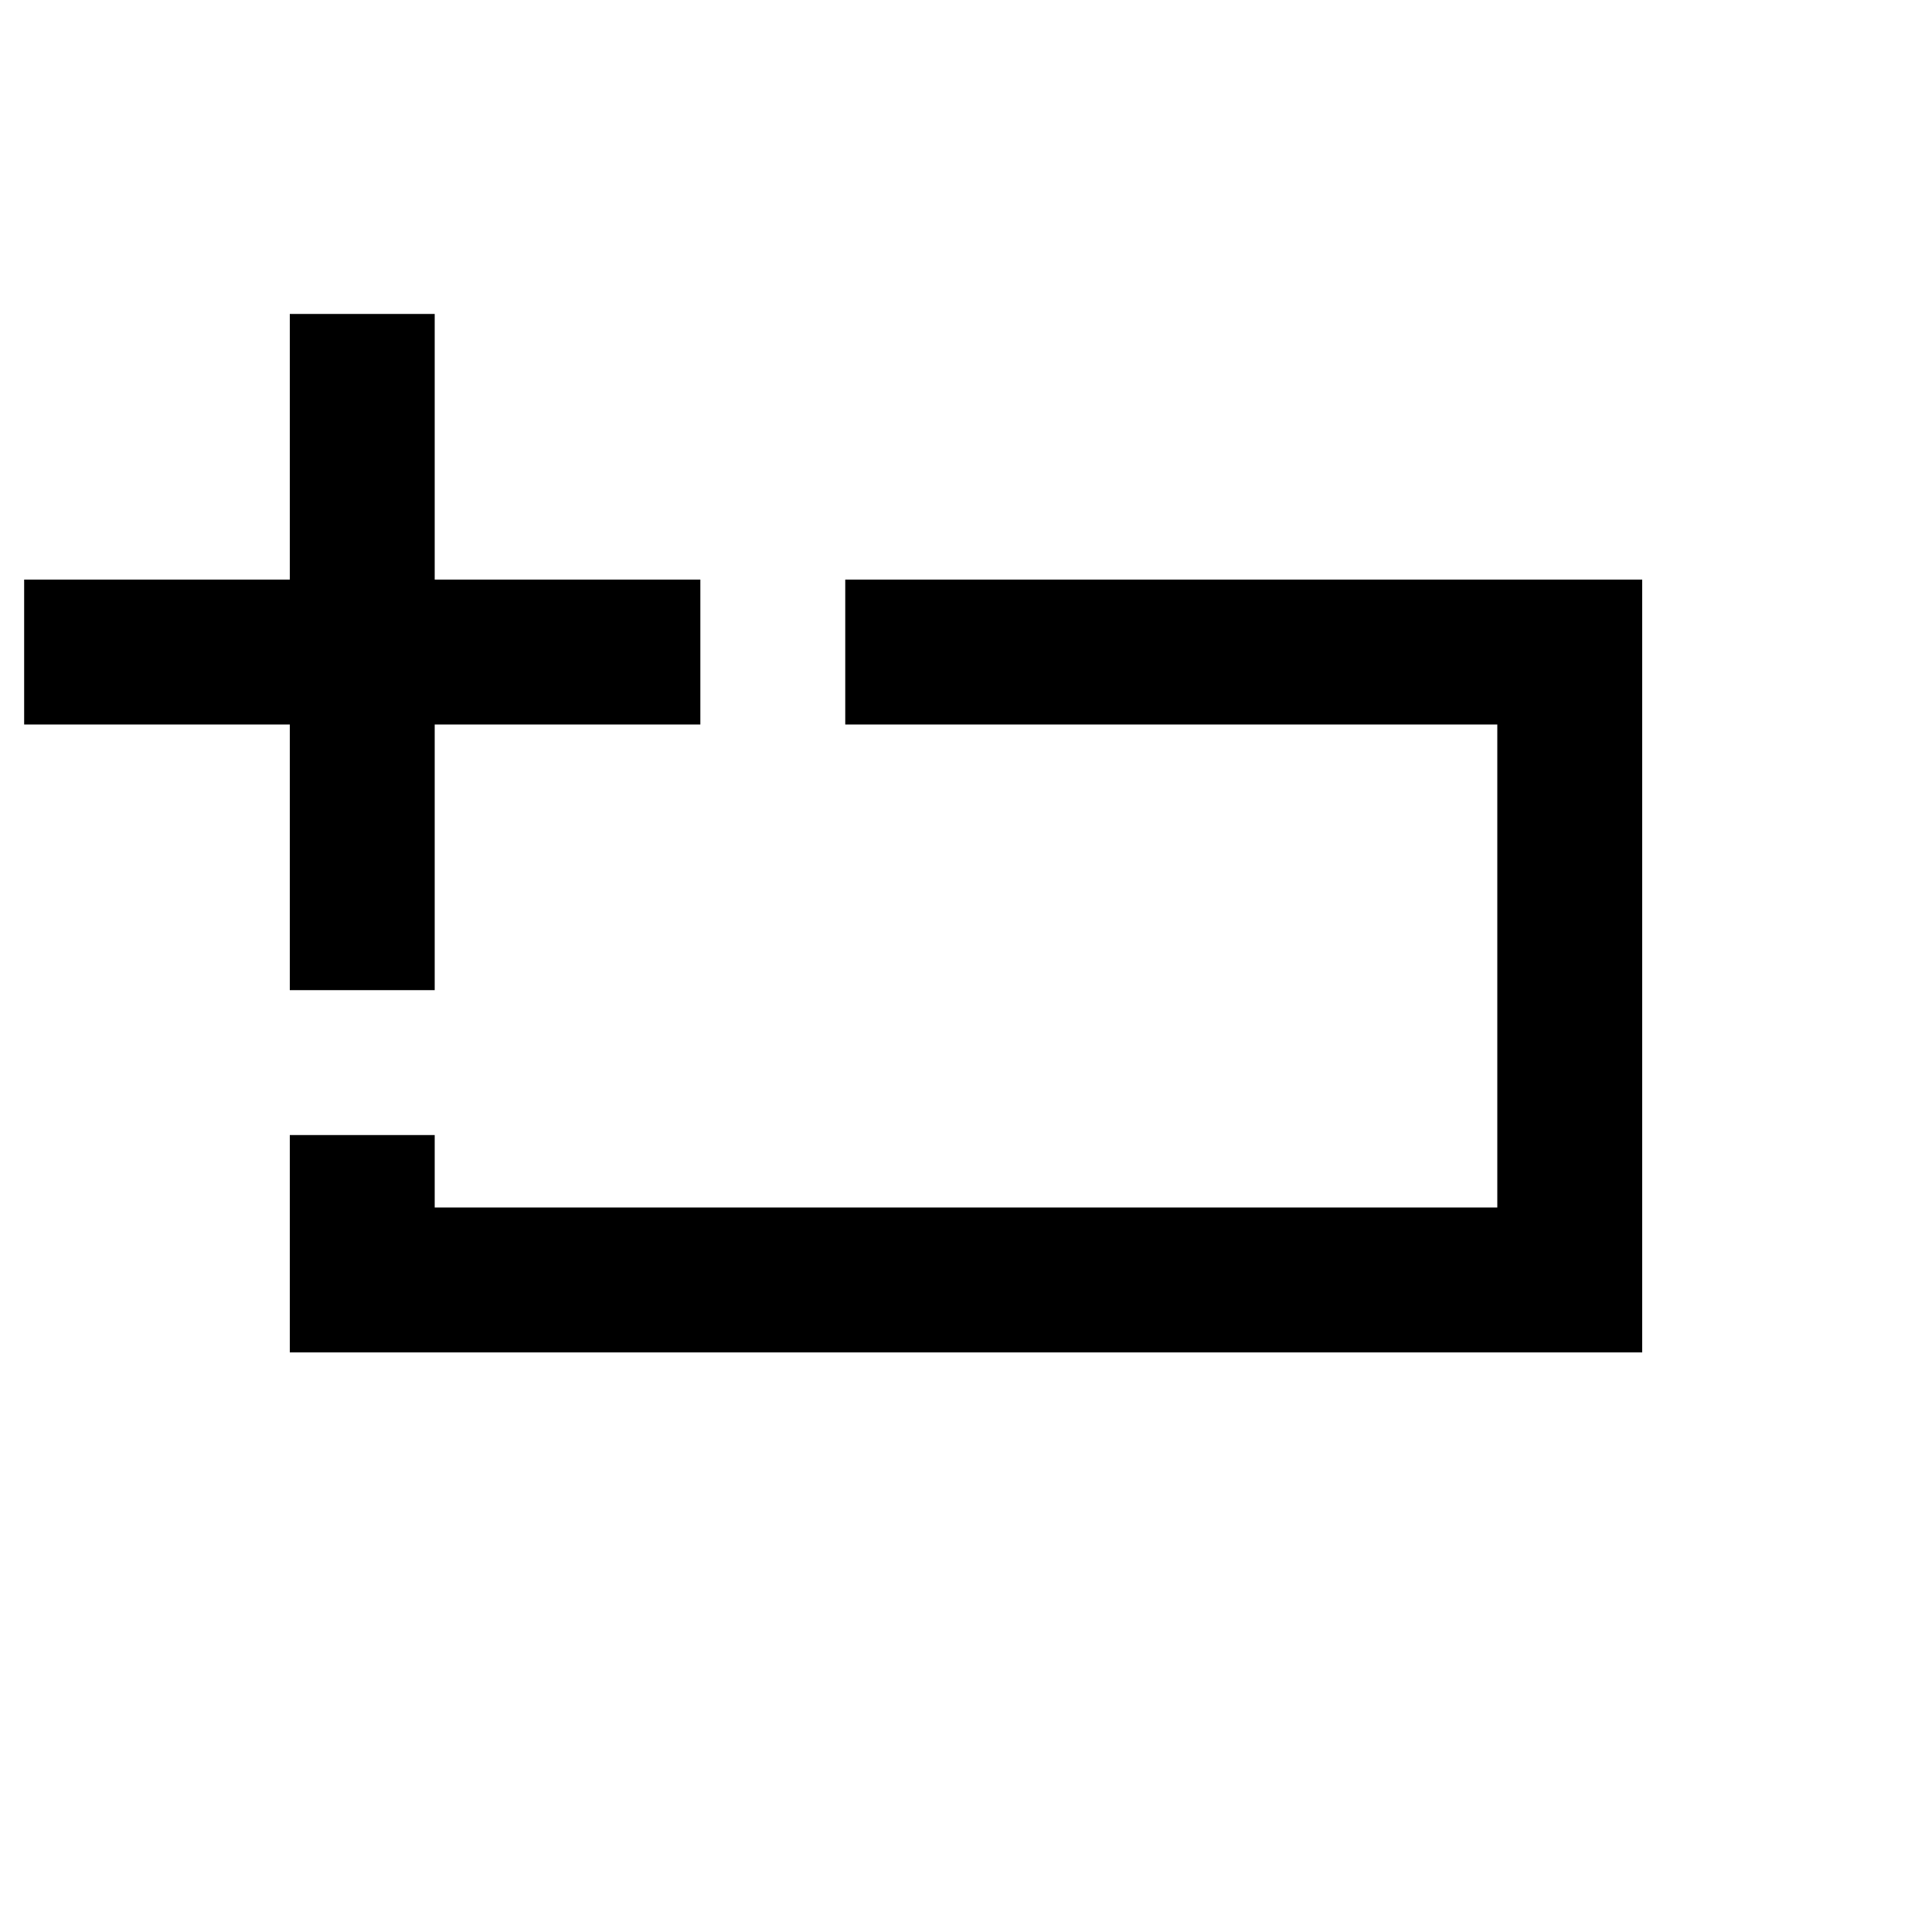
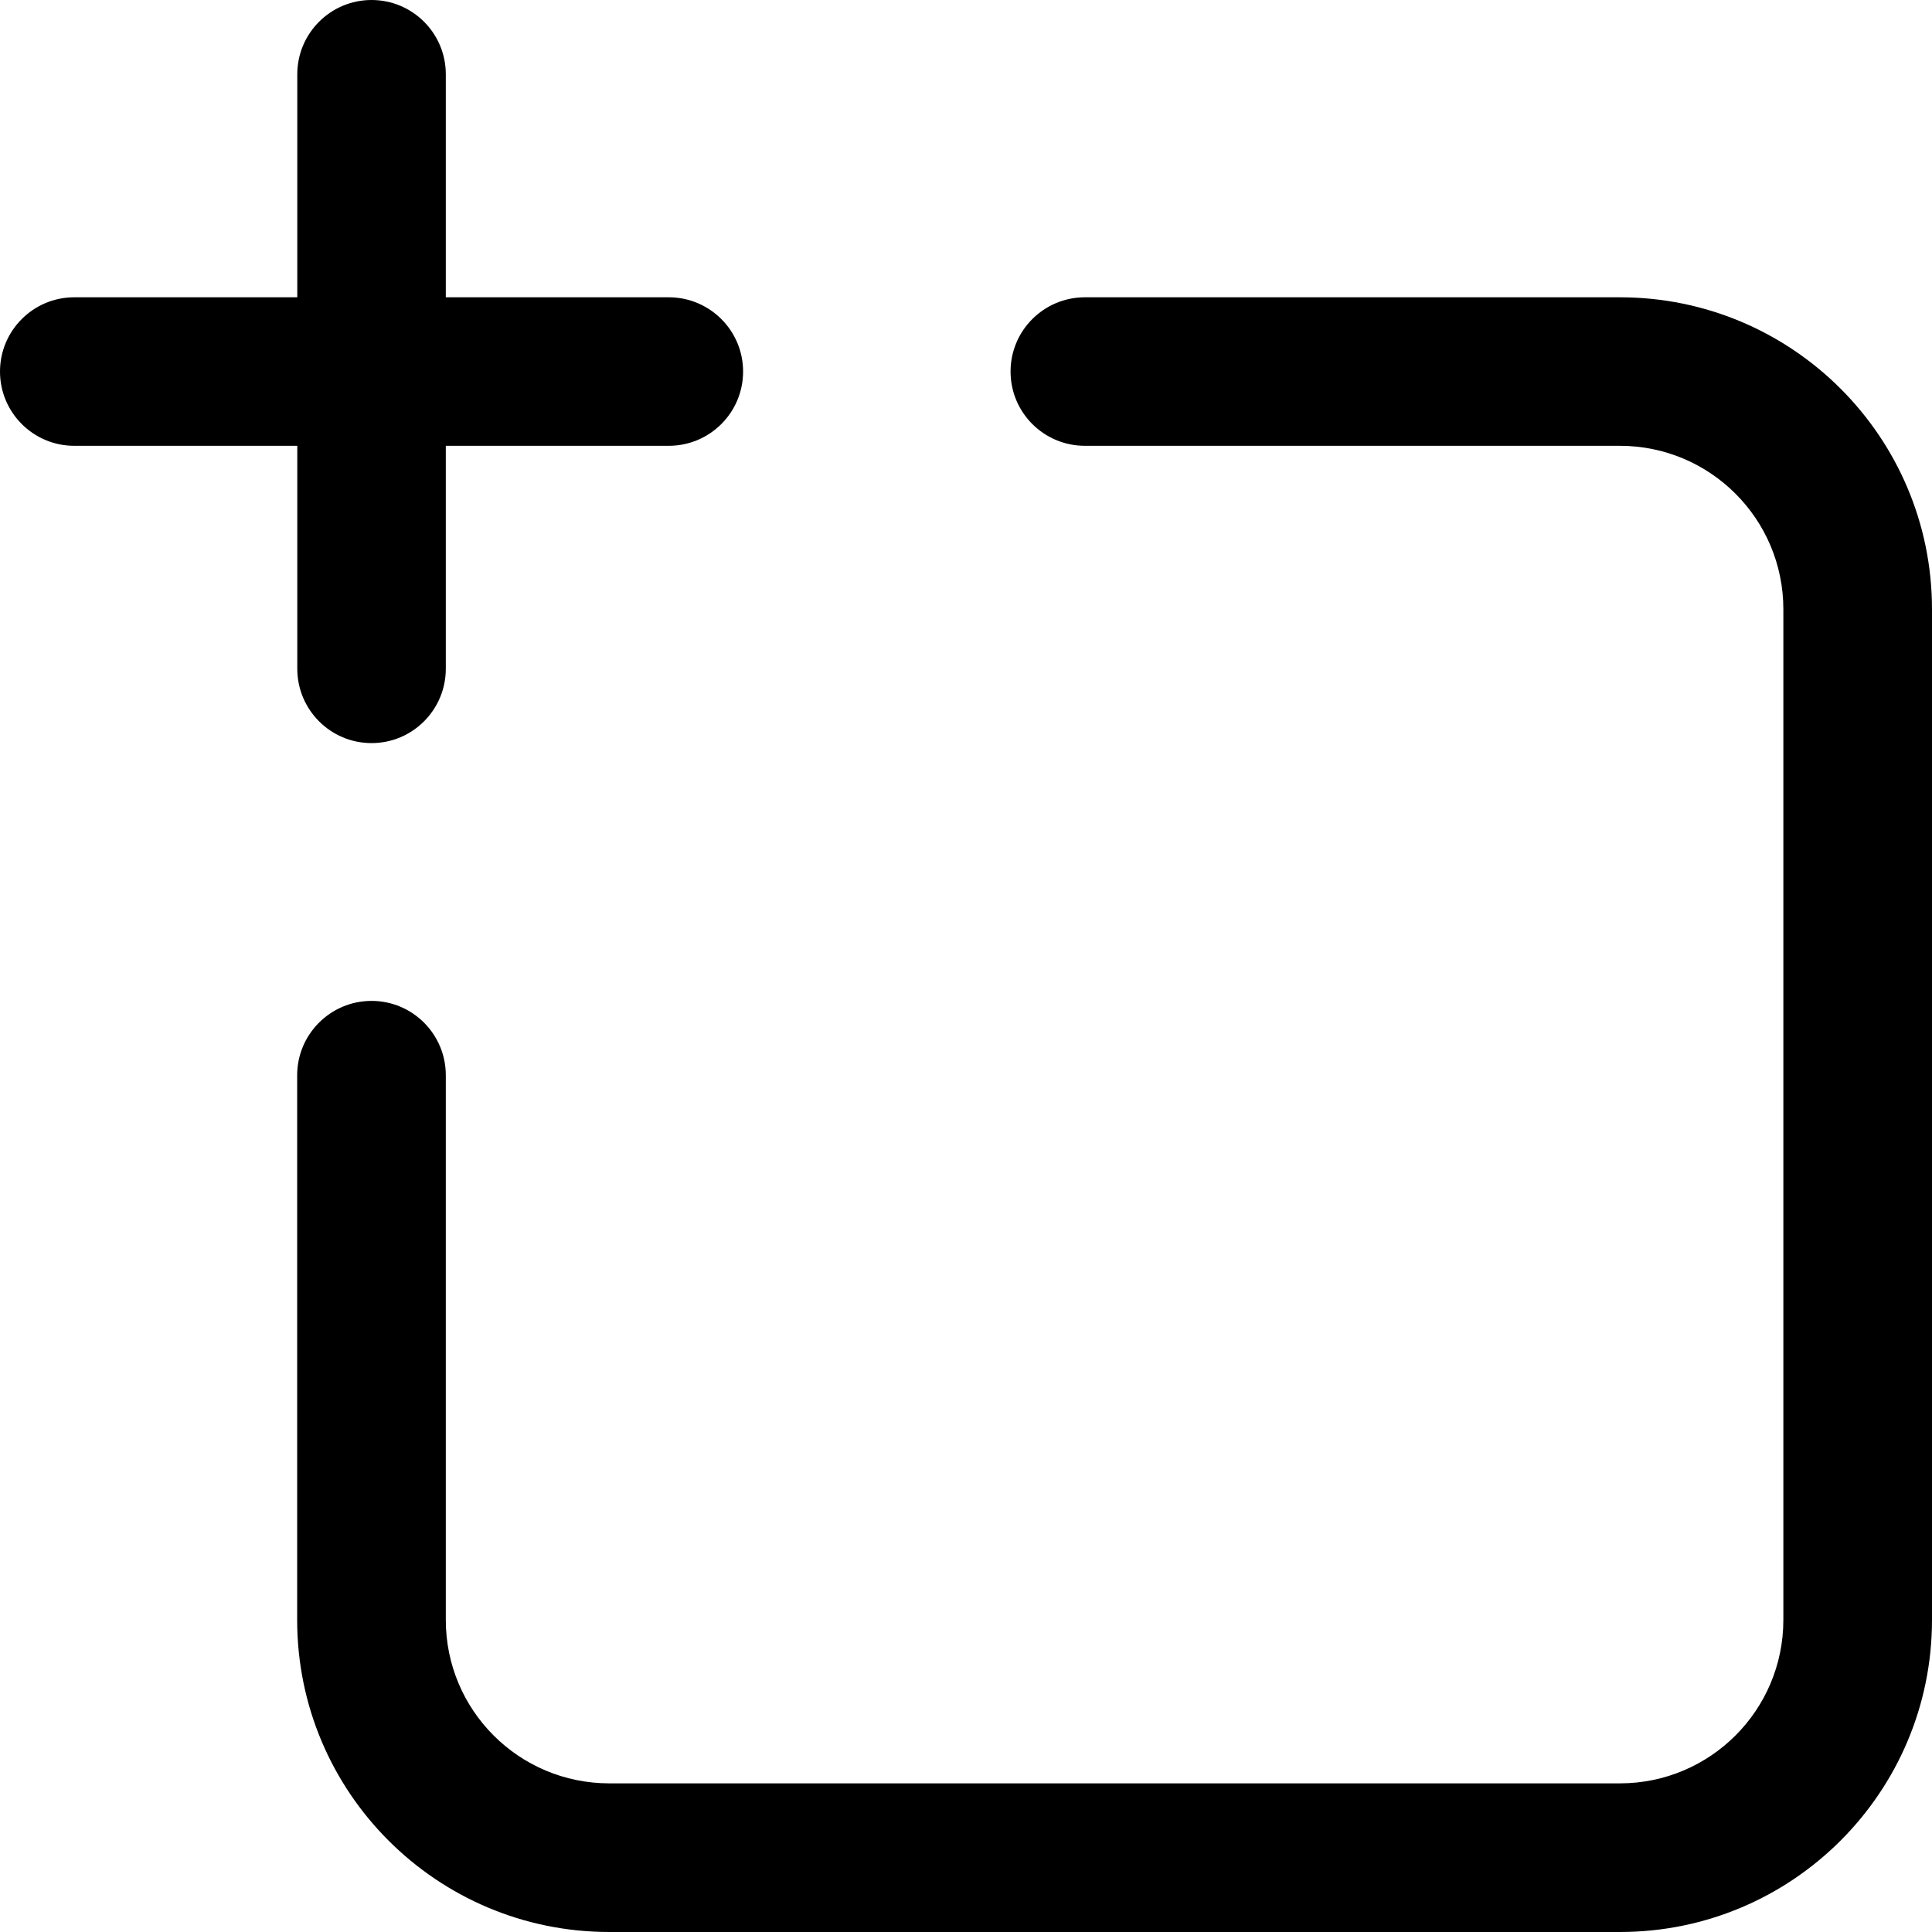
- <svg xmlns="http://www.w3.org/2000/svg" width="20" height="20" fill="currentColor" viewBox="0 0 20 20">
-   <mask id="a" width="20" height="20" x="0" y="0" maskUnits="userSpaceOnUse" style="mask-type:alpha">
-     <path d="M20 20h20v20H20z" transform="rotate(180 20 20)" />
-   </mask>
-   <g mask="url(#a)">
-     <path d="M4.5 3.25V6h2.75v1.5H4.5v2.75H3V7.5H.25V6H3V3.25h1.5ZM17 6v8H3v-2.25h1.5v.75h11v-5H8.75V6H17Z" />
-   </g>
+ <svg xmlns="http://www.w3.org/2000/svg" width="16" height="16" viewBox="0 0 16 16" fill="none">
+   <path fill-rule="evenodd" clip-rule="evenodd" d="M8.369 3.077C8.369 2.737 8.645 2.462 8.985 2.462H13.415C14.843 2.462 16 3.619 16 5.046V13.415C16 14.843 14.843 16 13.415 16H5.046C3.619 16 2.461 14.844 2.461 13.416V8.905C2.461 8.565 2.737 8.289 3.077 8.289C3.417 8.289 3.692 8.565 3.692 8.905V13.416C3.692 14.164 4.298 14.769 5.046 14.769H13.415C14.163 14.769 14.769 14.163 14.769 13.415V5.046C14.769 4.298 14.163 3.692 13.415 3.692H8.985C8.645 3.692 8.369 3.417 8.369 3.077Z" fill="black" />
+   <path fill-rule="evenodd" clip-rule="evenodd" d="M3.692 0.615C3.692 0.276 3.417 0 3.077 0C2.737 0 2.462 0.276 2.462 0.615V2.462H0.615C0.276 2.462 0 2.737 0 3.077C0 3.417 0.276 3.692 0.615 3.692H2.462V5.538C2.462 5.878 2.737 6.154 3.077 6.154C3.417 6.154 3.692 5.878 3.692 5.538V3.692H5.538C5.878 3.692 6.154 3.417 6.154 3.077C6.154 2.737 5.878 2.462 5.538 2.462H3.692V0.615Z" fill="black" />
</svg>
